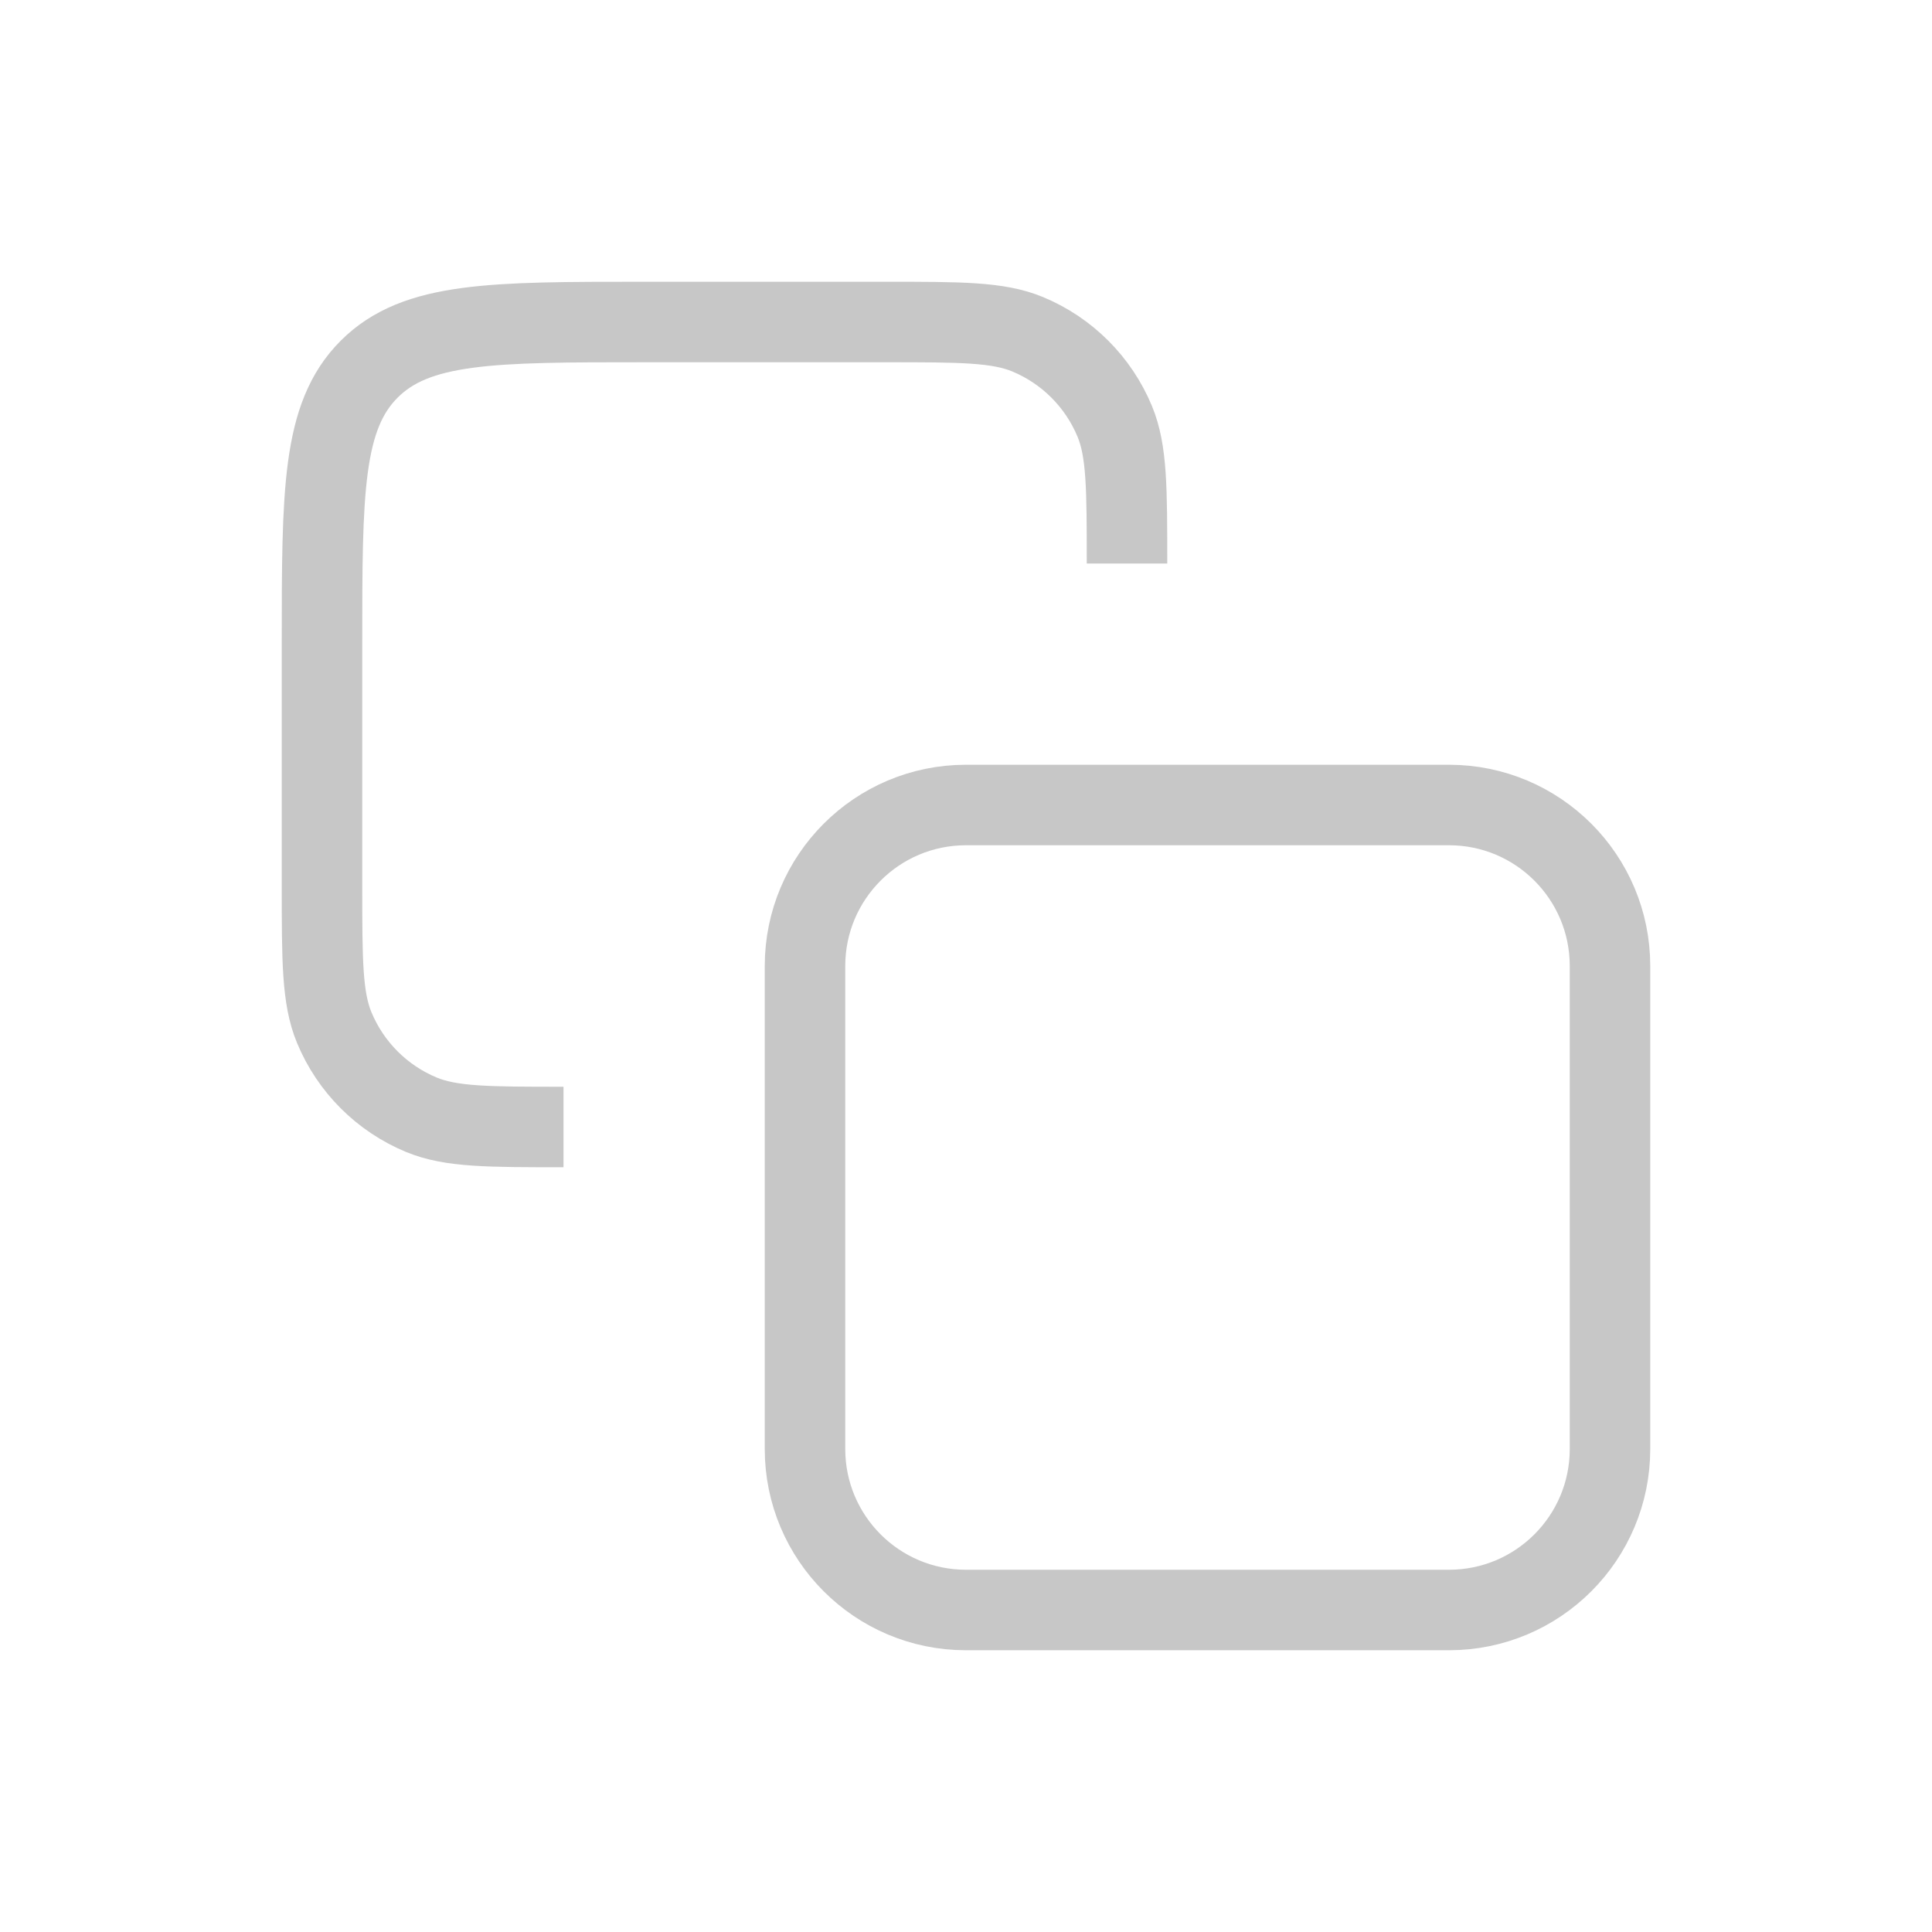
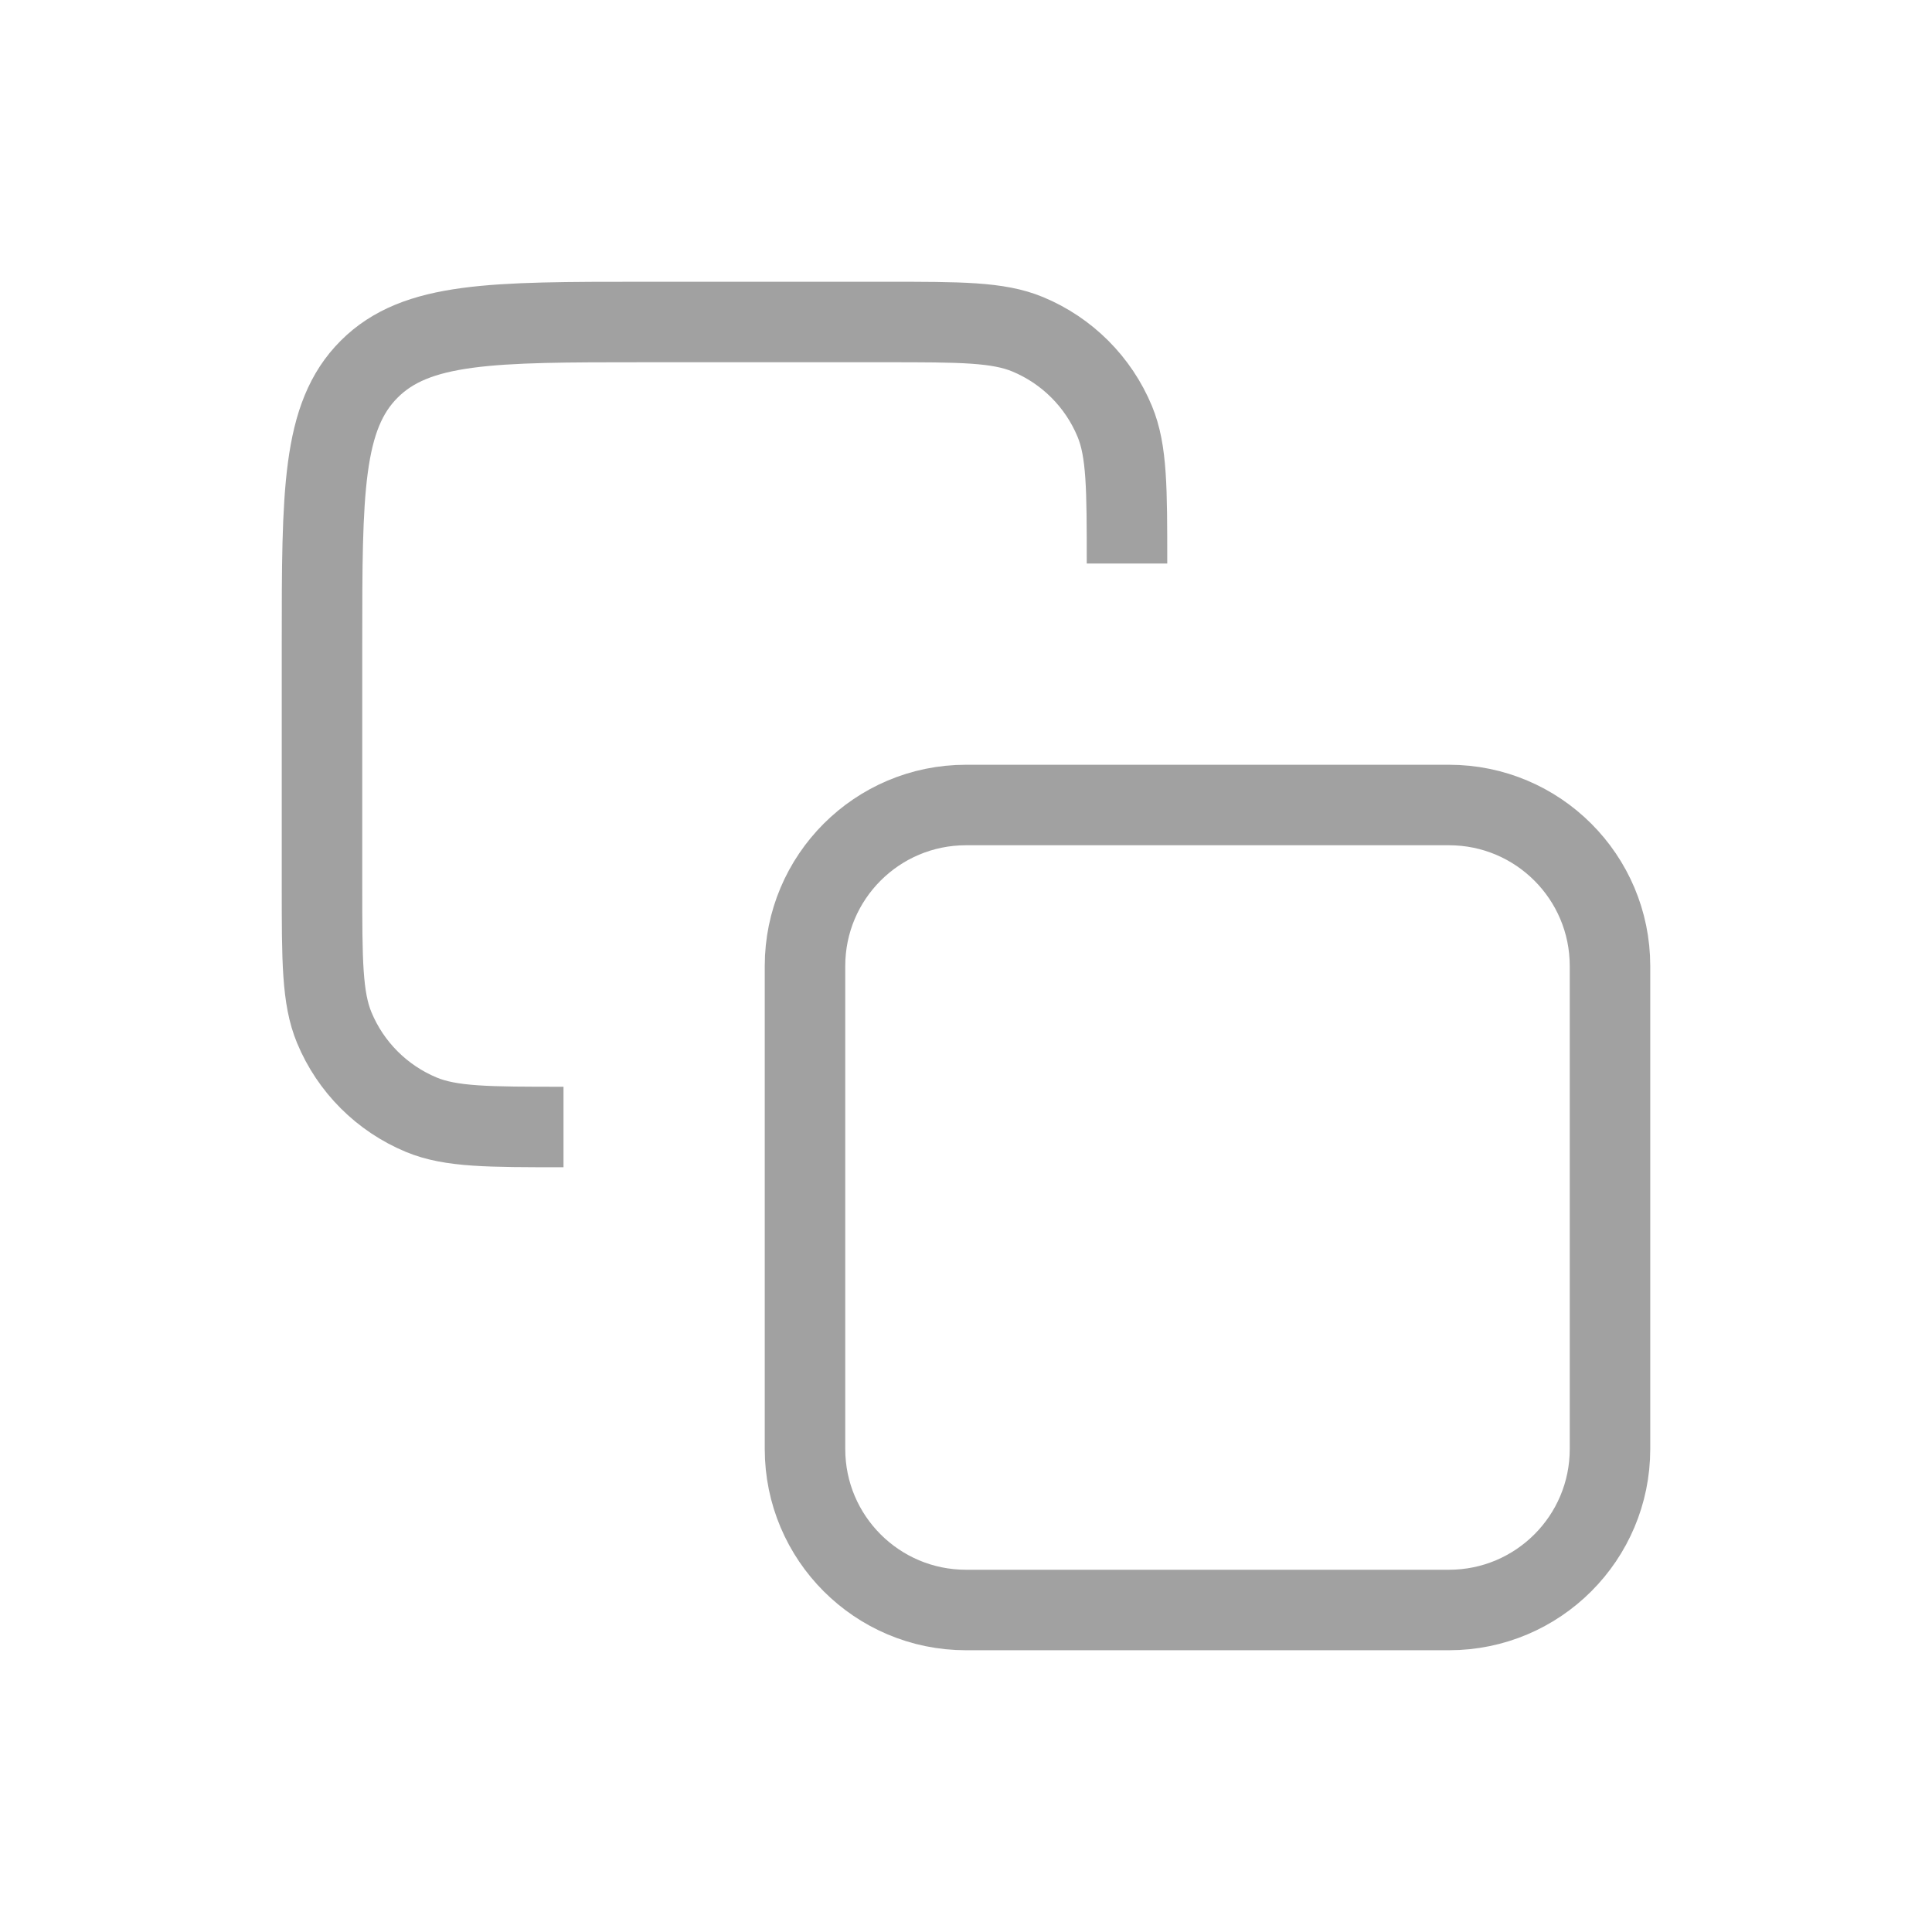
<svg xmlns="http://www.w3.org/2000/svg" width="24" height="24" viewBox="0 0 24 24" fill="none">
-   <path d="M14 7V7C14 6.068 14 5.602 13.848 5.235C13.645 4.745 13.255 4.355 12.765 4.152C12.398 4 11.932 4 11 4H8C6.114 4 5.172 4 4.586 4.586C4 5.172 4 6.114 4 8V11C4 11.932 4 12.398 4.152 12.765C4.355 13.255 4.745 13.645 5.235 13.848C5.602 14 6.068 14 7 14V14" stroke="#C7C7C7" />
-   <rect x="10" y="10" width="10" height="10" rx="2" stroke="#C7C7C7" />
+   <path d="M14 7V7C14 6.068 14 5.602 13.848 5.235C13.645 4.745 13.255 4.355 12.765 4.152C12.398 4 11.932 4 11 4H8C6.114 4 5.172 4 4.586 4.586C4 5.172 4 6.114 4 8V11C4 11.932 4 12.398 4.152 12.765C4.355 13.255 4.745 13.645 5.235 13.848C5.602 14 6.068 14 7 14V14" stroke="#A1A1A1" />
+   <rect x="10" y="10" width="10" height="10" rx="2" stroke="#A1A1A1" />
</svg>
